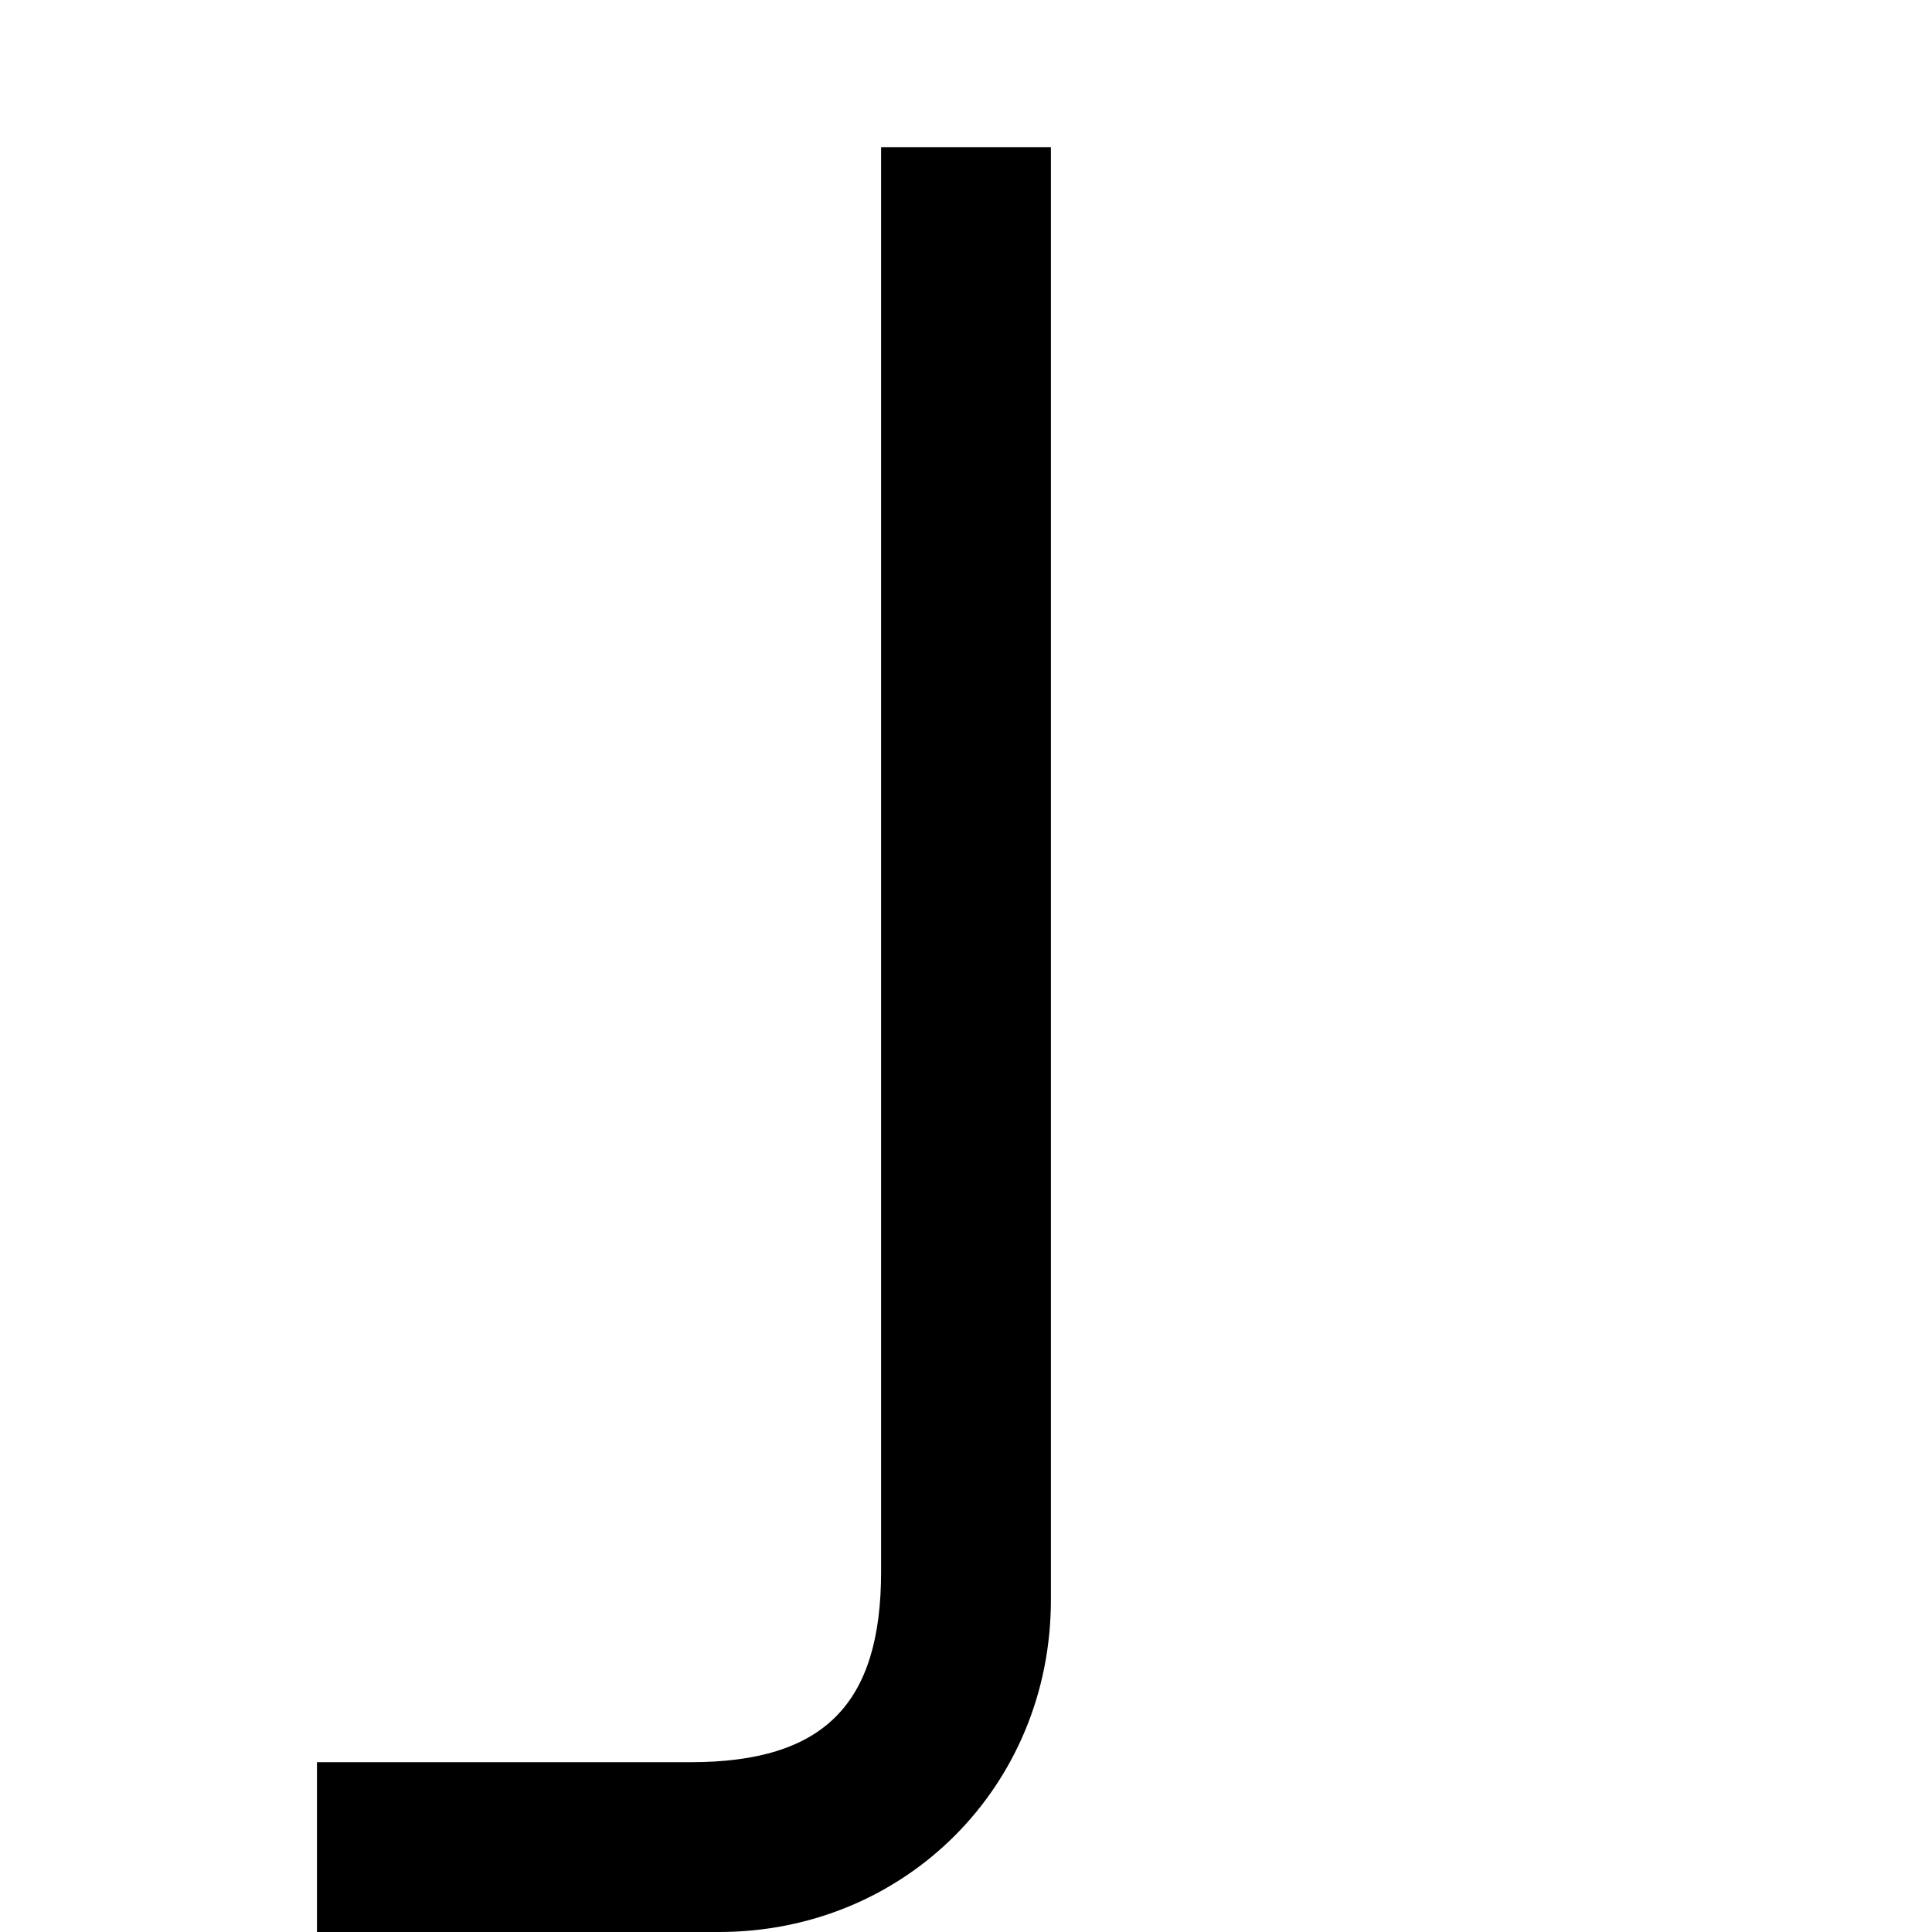
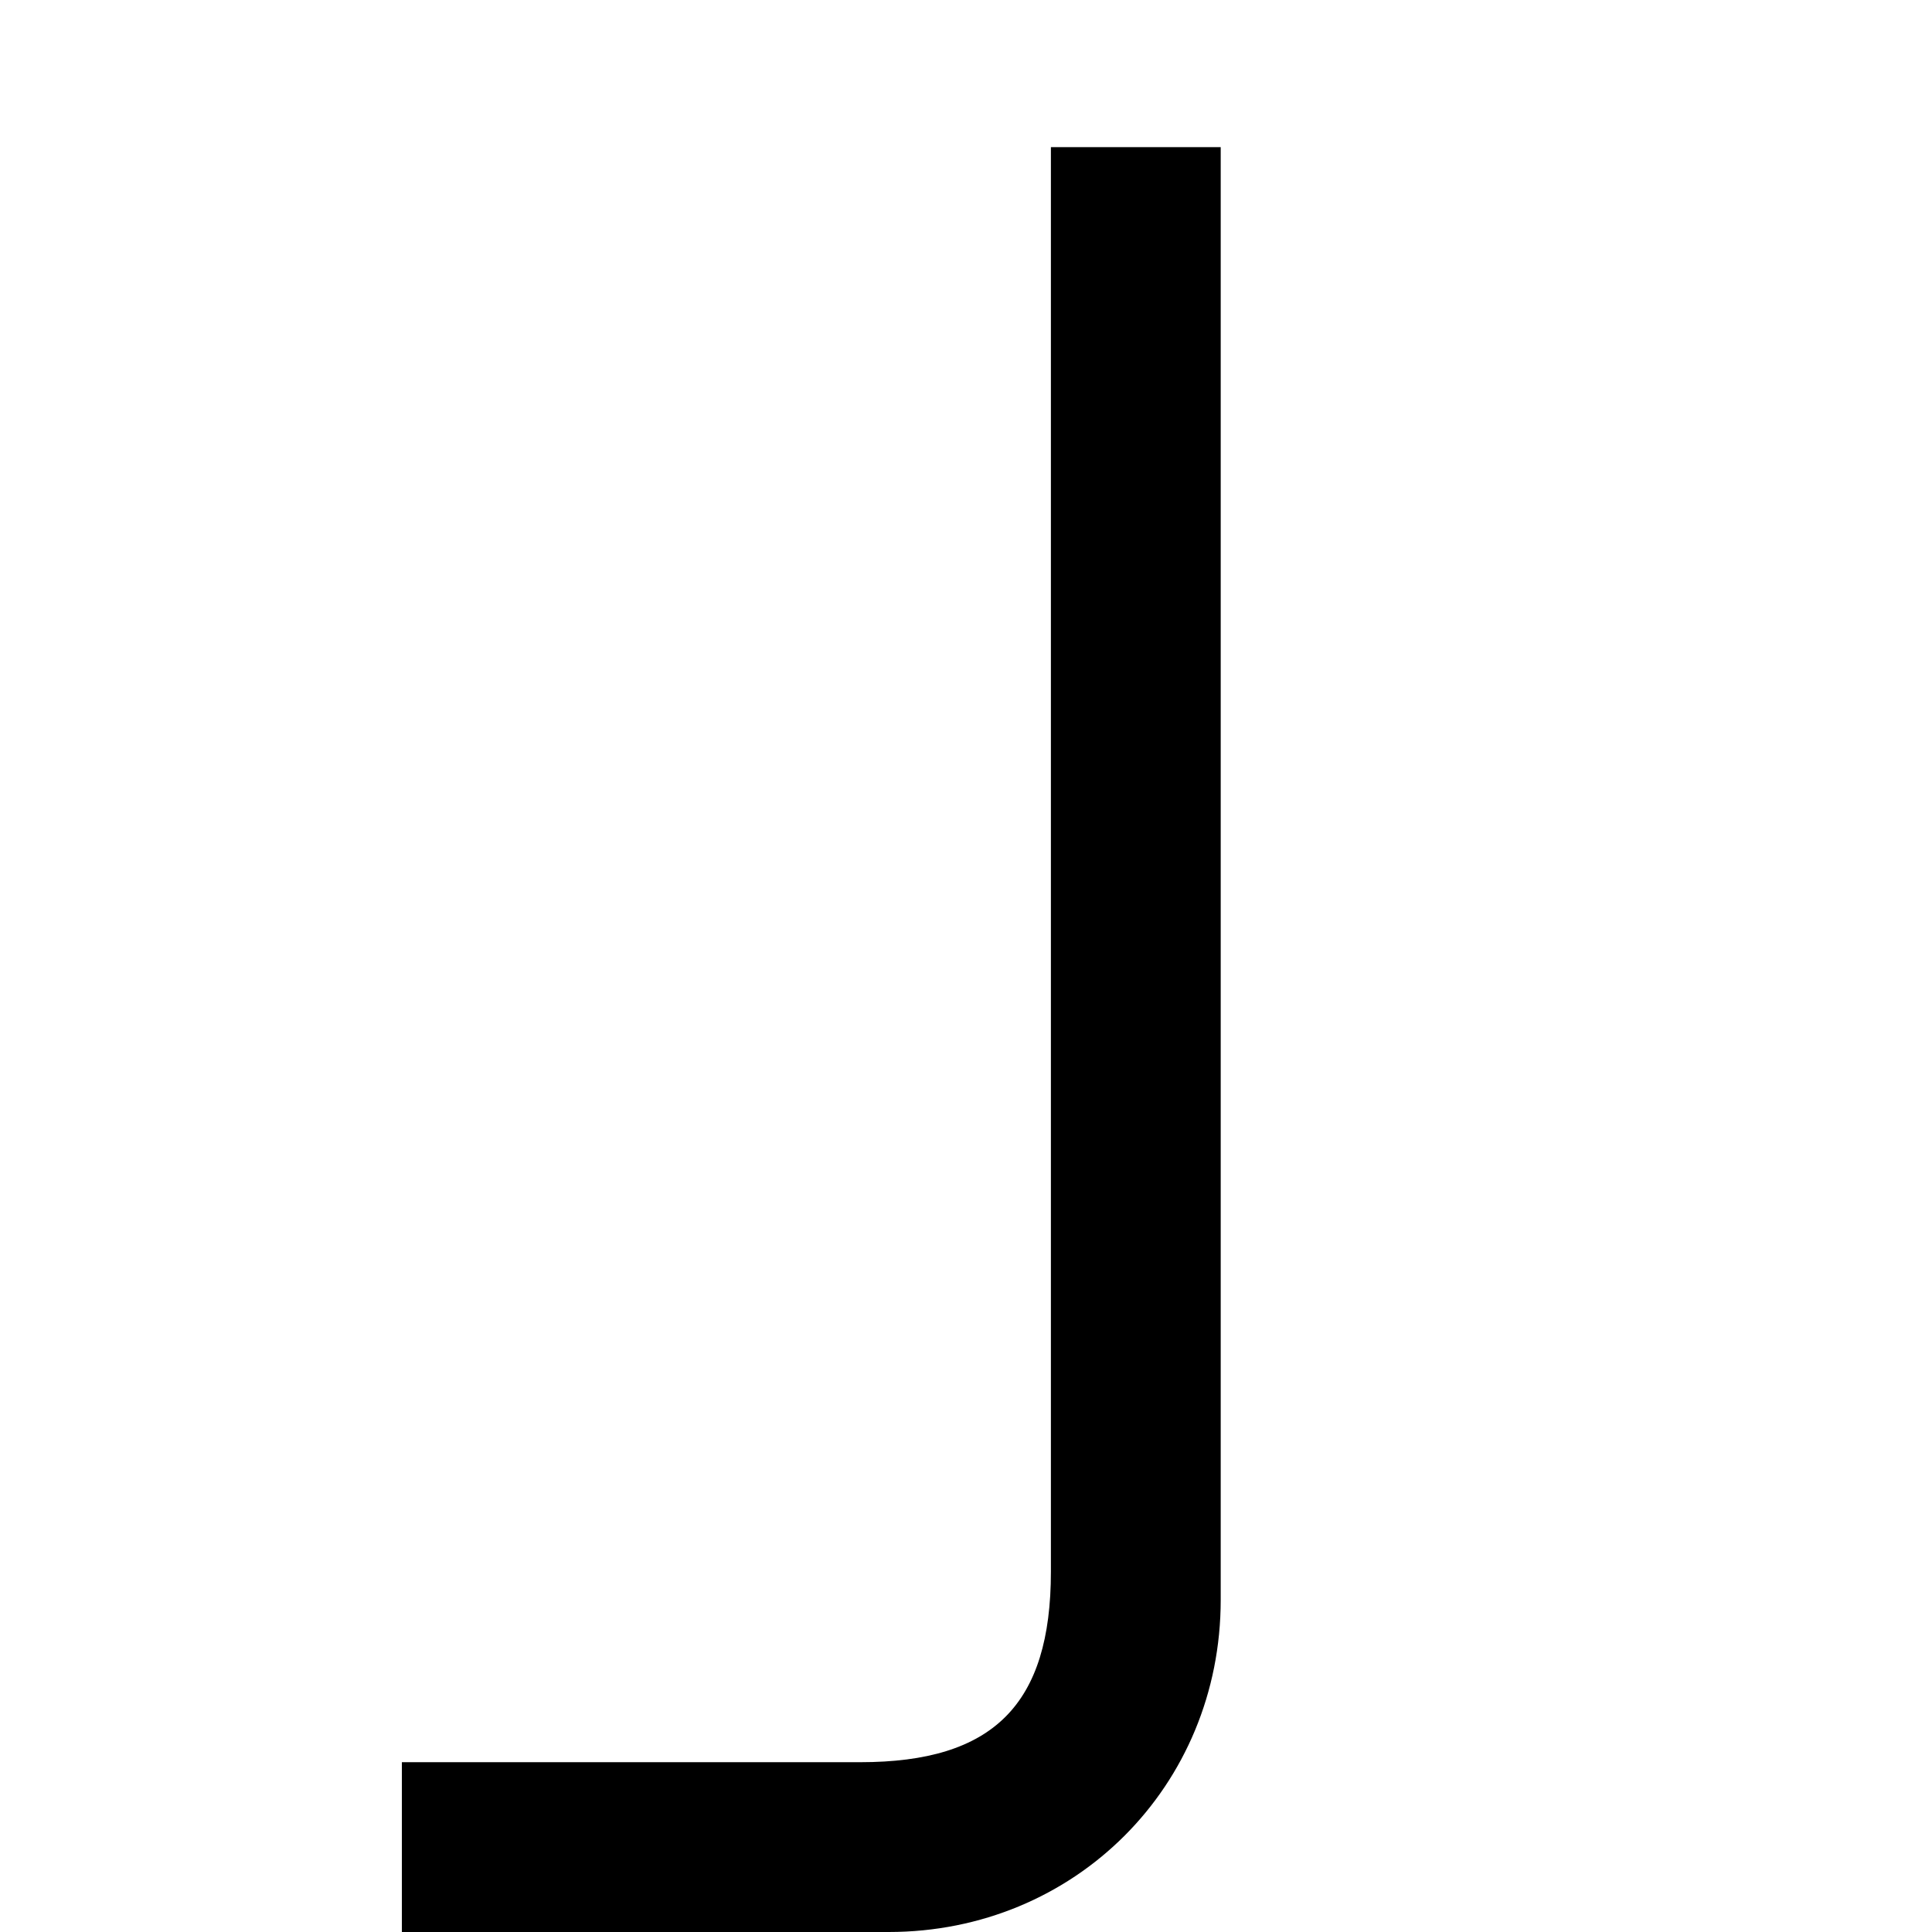
<svg xmlns="http://www.w3.org/2000/svg" width="2048" height="2048">
-   <path id="path1" fill="#000000" stroke="none" d="M 934 156 L 934 1666 C 934 1806.945 872.961 1868 732 1868 L 336 1868 L 336 2048 L 762 2048 C 959.337 2048 1114 1893.353 1114 1696 L 1114 156 L 1024 156 Z" />
+   <path id="path1" fill="#000000" stroke="none" d="M 1114 156 L 1114 1666 C 1114 1806.945 1052.961 1868 912 1868 L 426 1868 L 426 2048 L 942 2048 C 1139.337 2048 1294 1893.353 1294 1696 L 1294 156 L 1204 156 Z" />
</svg>
